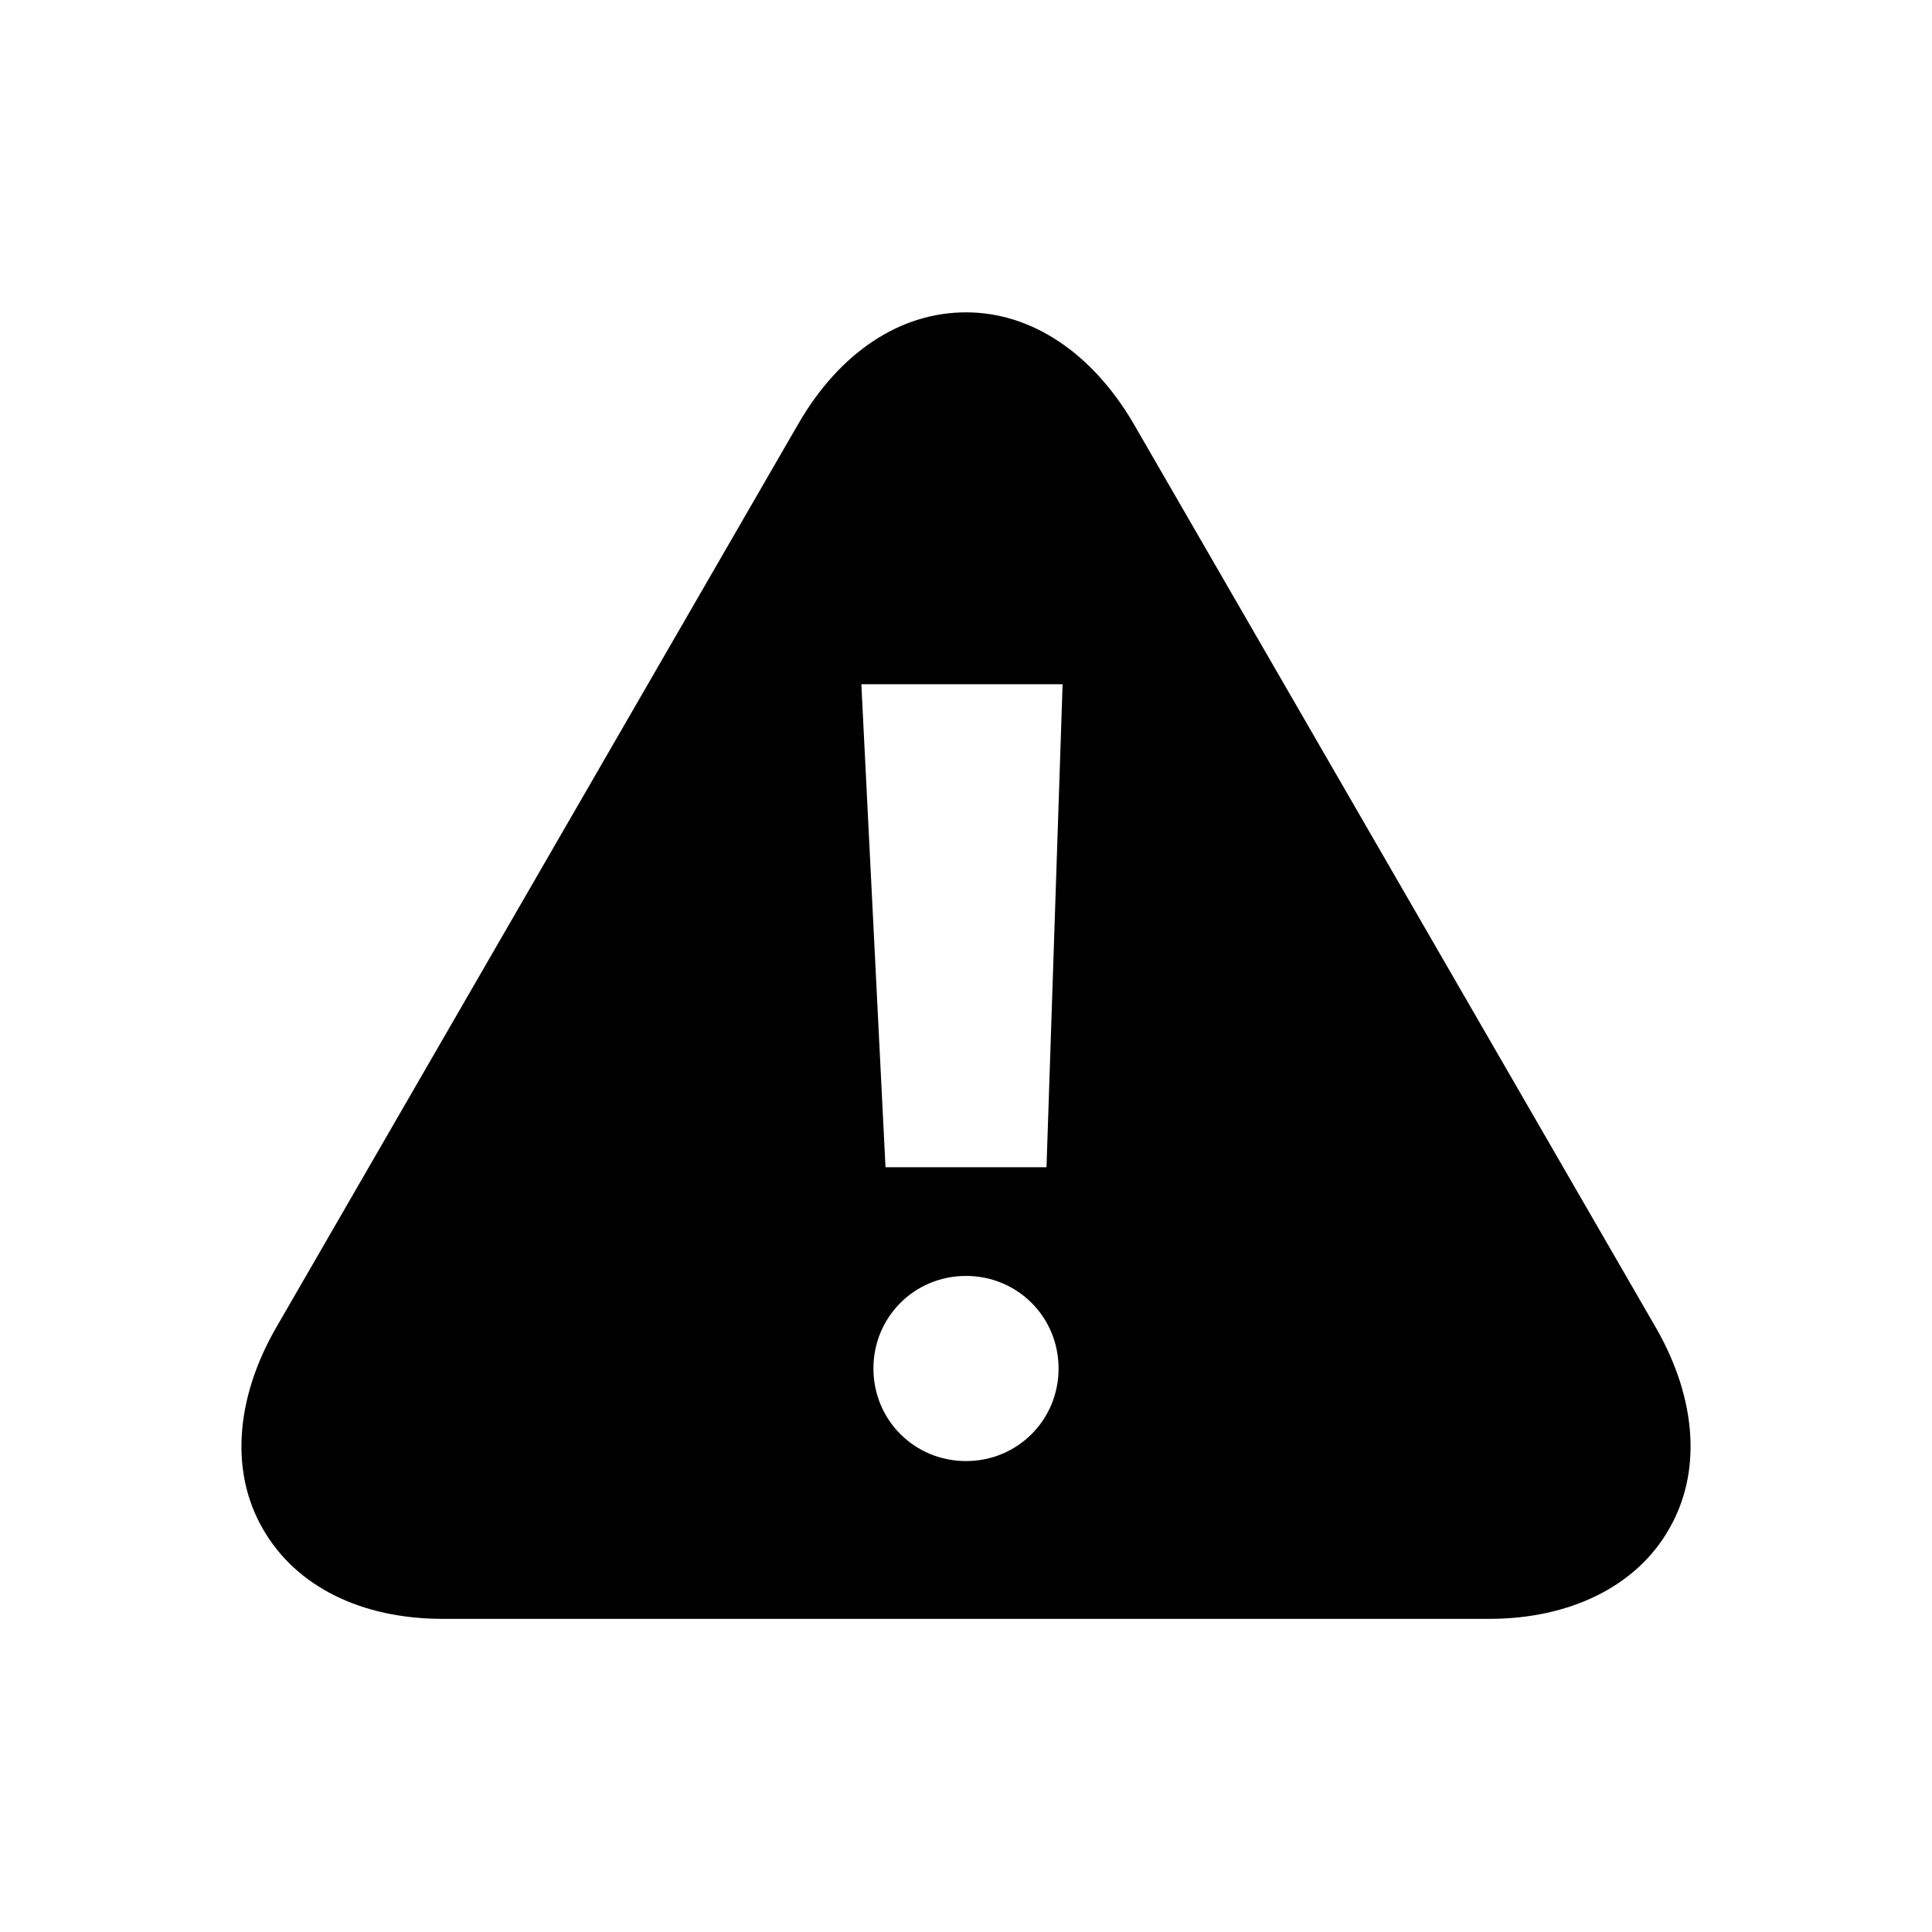
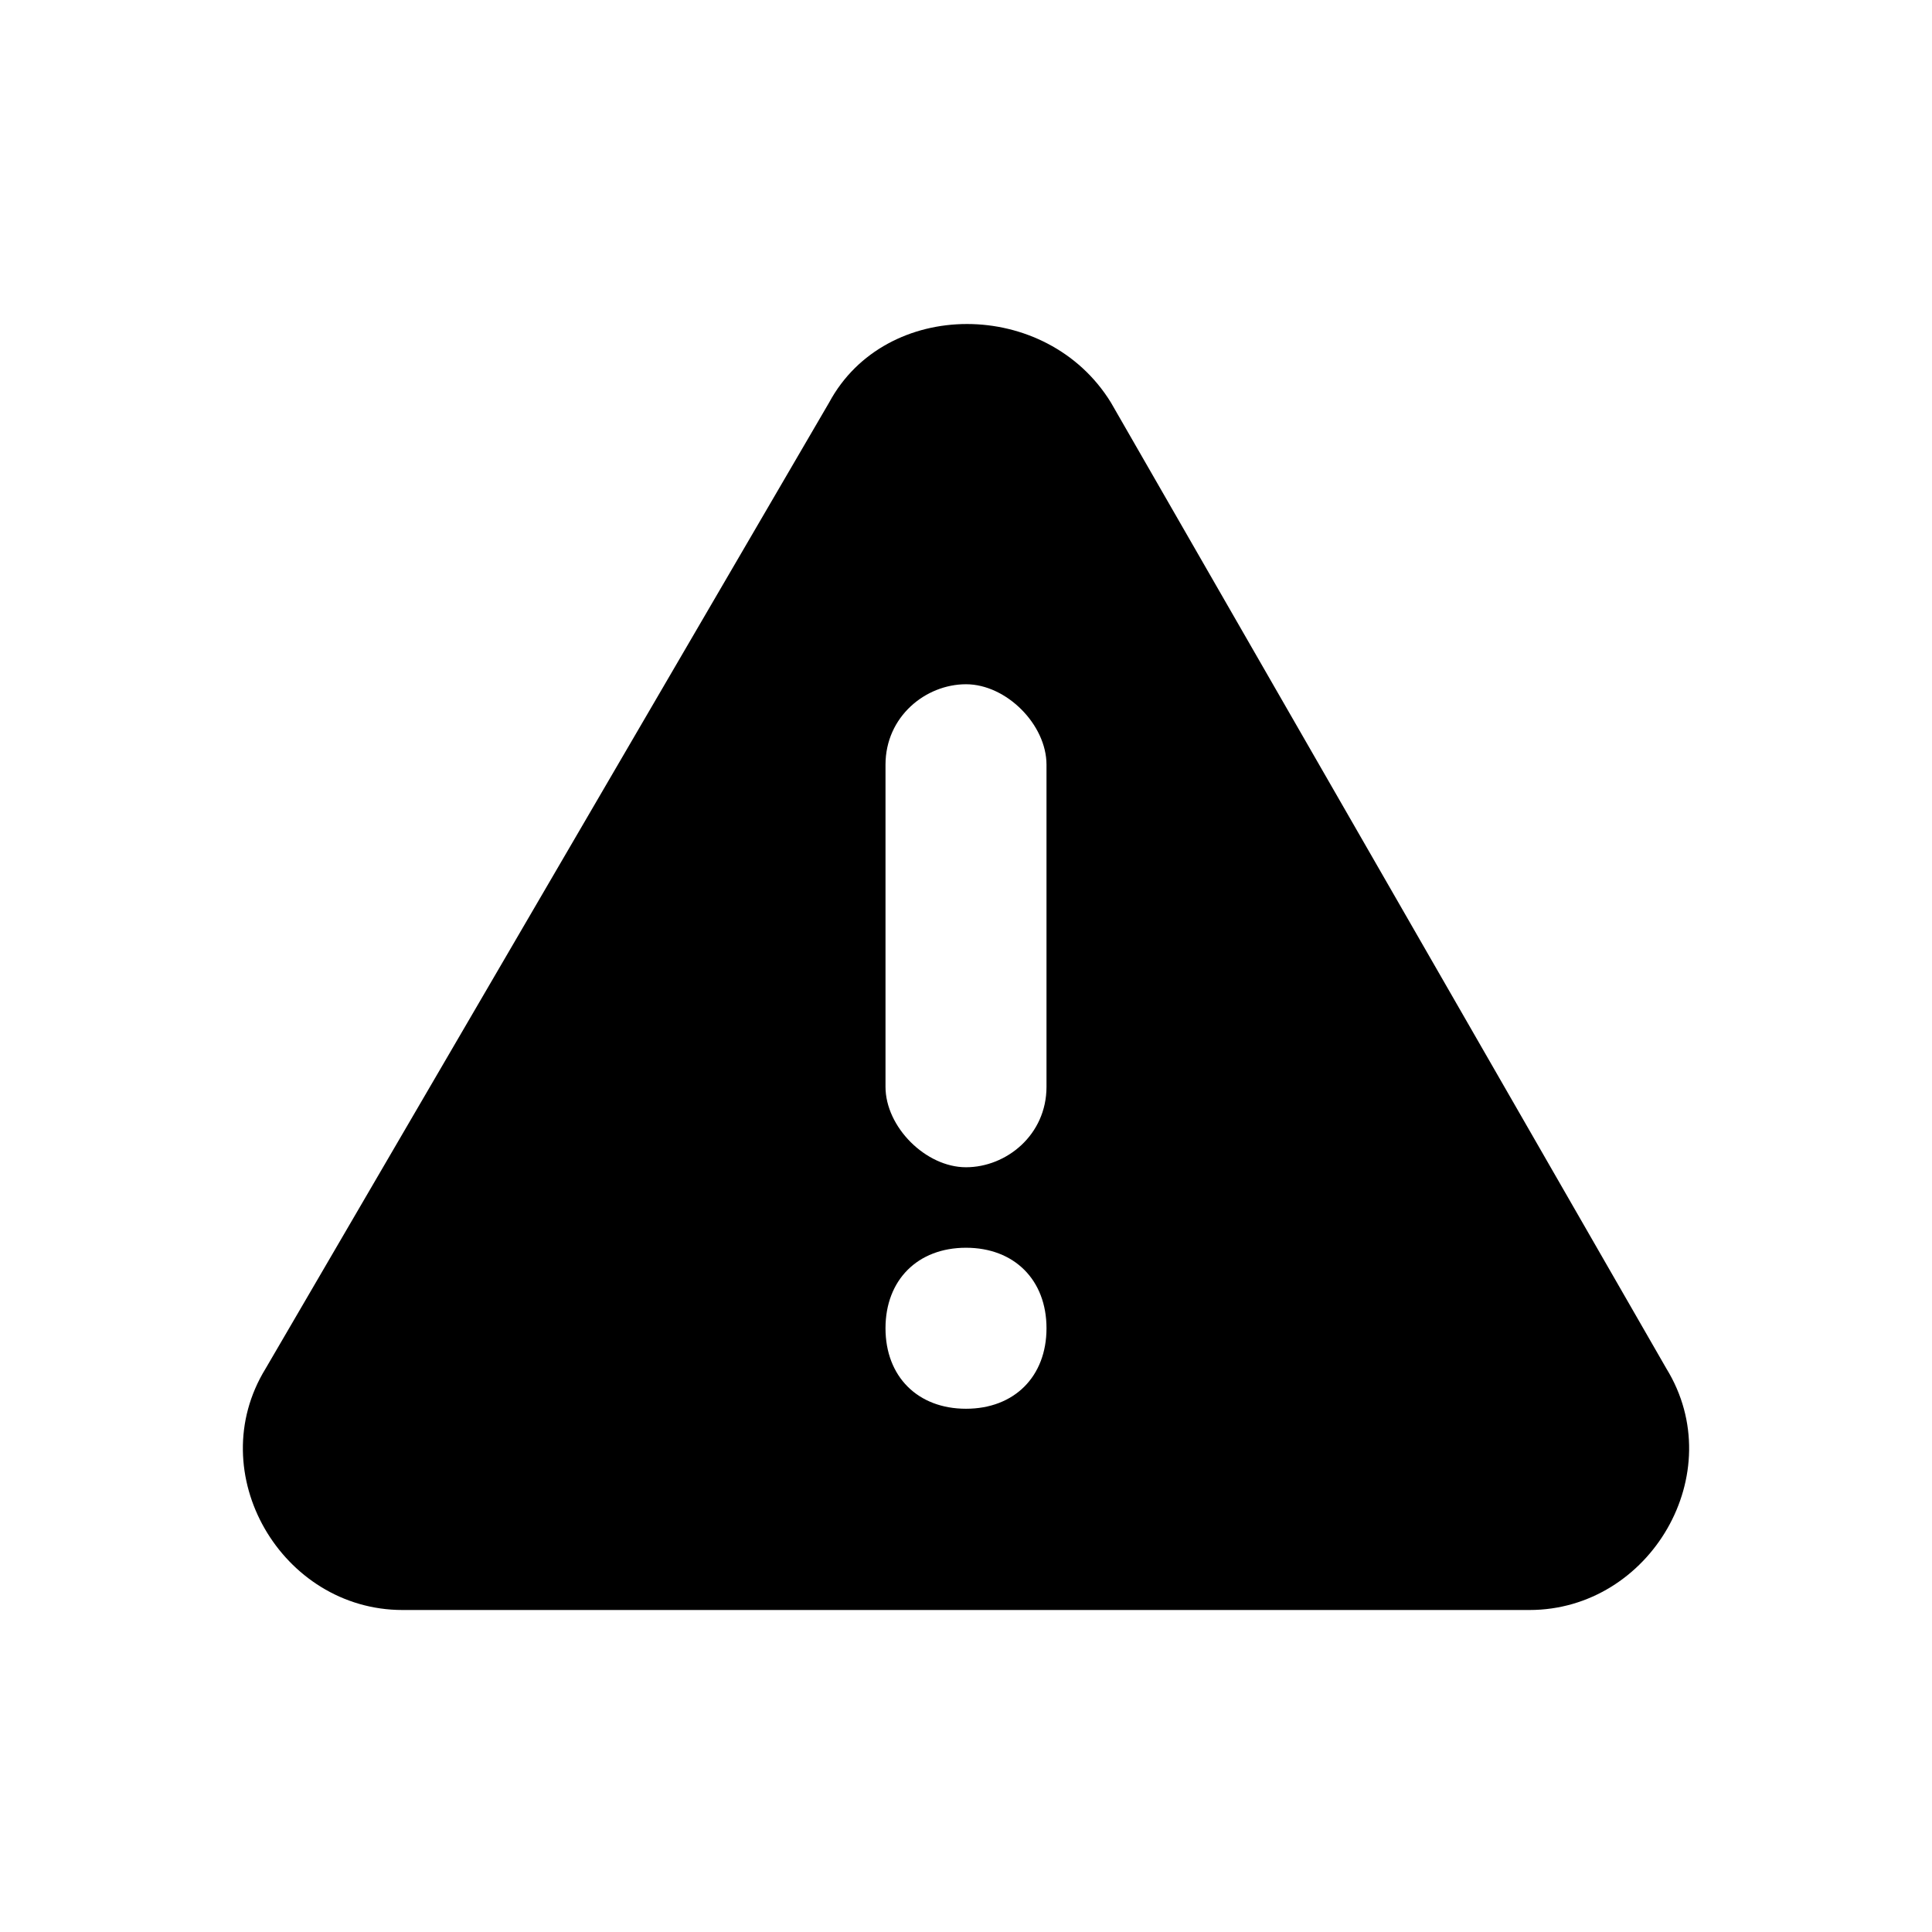
- <svg xmlns="http://www.w3.org/2000/svg" width="24" height="24" viewBox="0 0 24 24" fill="currentColor" stroke="none">
-   <path d="M20.58 16.51l-6.5-11.25c-.51-.87-1.26-1.38-2.08-1.38s-1.57.5-2.08 1.38l-6.5 11.25c-.5.88-.56 1.79-.15 2.49.41.71 1.22 1.11 2.23 1.11h13c1.01 0 1.83-.41 2.23-1.11.41-.7.35-1.61-.15-2.49zM12 18.15c-.64 0-1.15-.51-1.15-1.15s.51-1.15 1.15-1.15 1.15.51 1.15 1.15-.51 1.15-1.15 1.15zm1-3.65h-2l-.3-6h2.5l-.2 6z" />
+ <svg xmlns="http://www.w3.org/2000/svg" height="24" width="24" viewBox="0 0 24 24" fill="currentColor" stroke="none">
+   <path d="M20.7 17 13.8 5C13 3.7 11 3.7 10.3 5l-7 12c-.8 1.3.2 3 1.7 3h14c1.5 0 2.5-1.7 1.7-3m-8.7.5c-.6 0-1-.4-1-1s.4-1 1-1 1 .4 1 1-.4 1-1 1m1-4c0 .6-.5 1-1 1s-1-.5-1-1v-4c0-.6.5-1 1-1s1 .5 1 1z" />
</svg>
